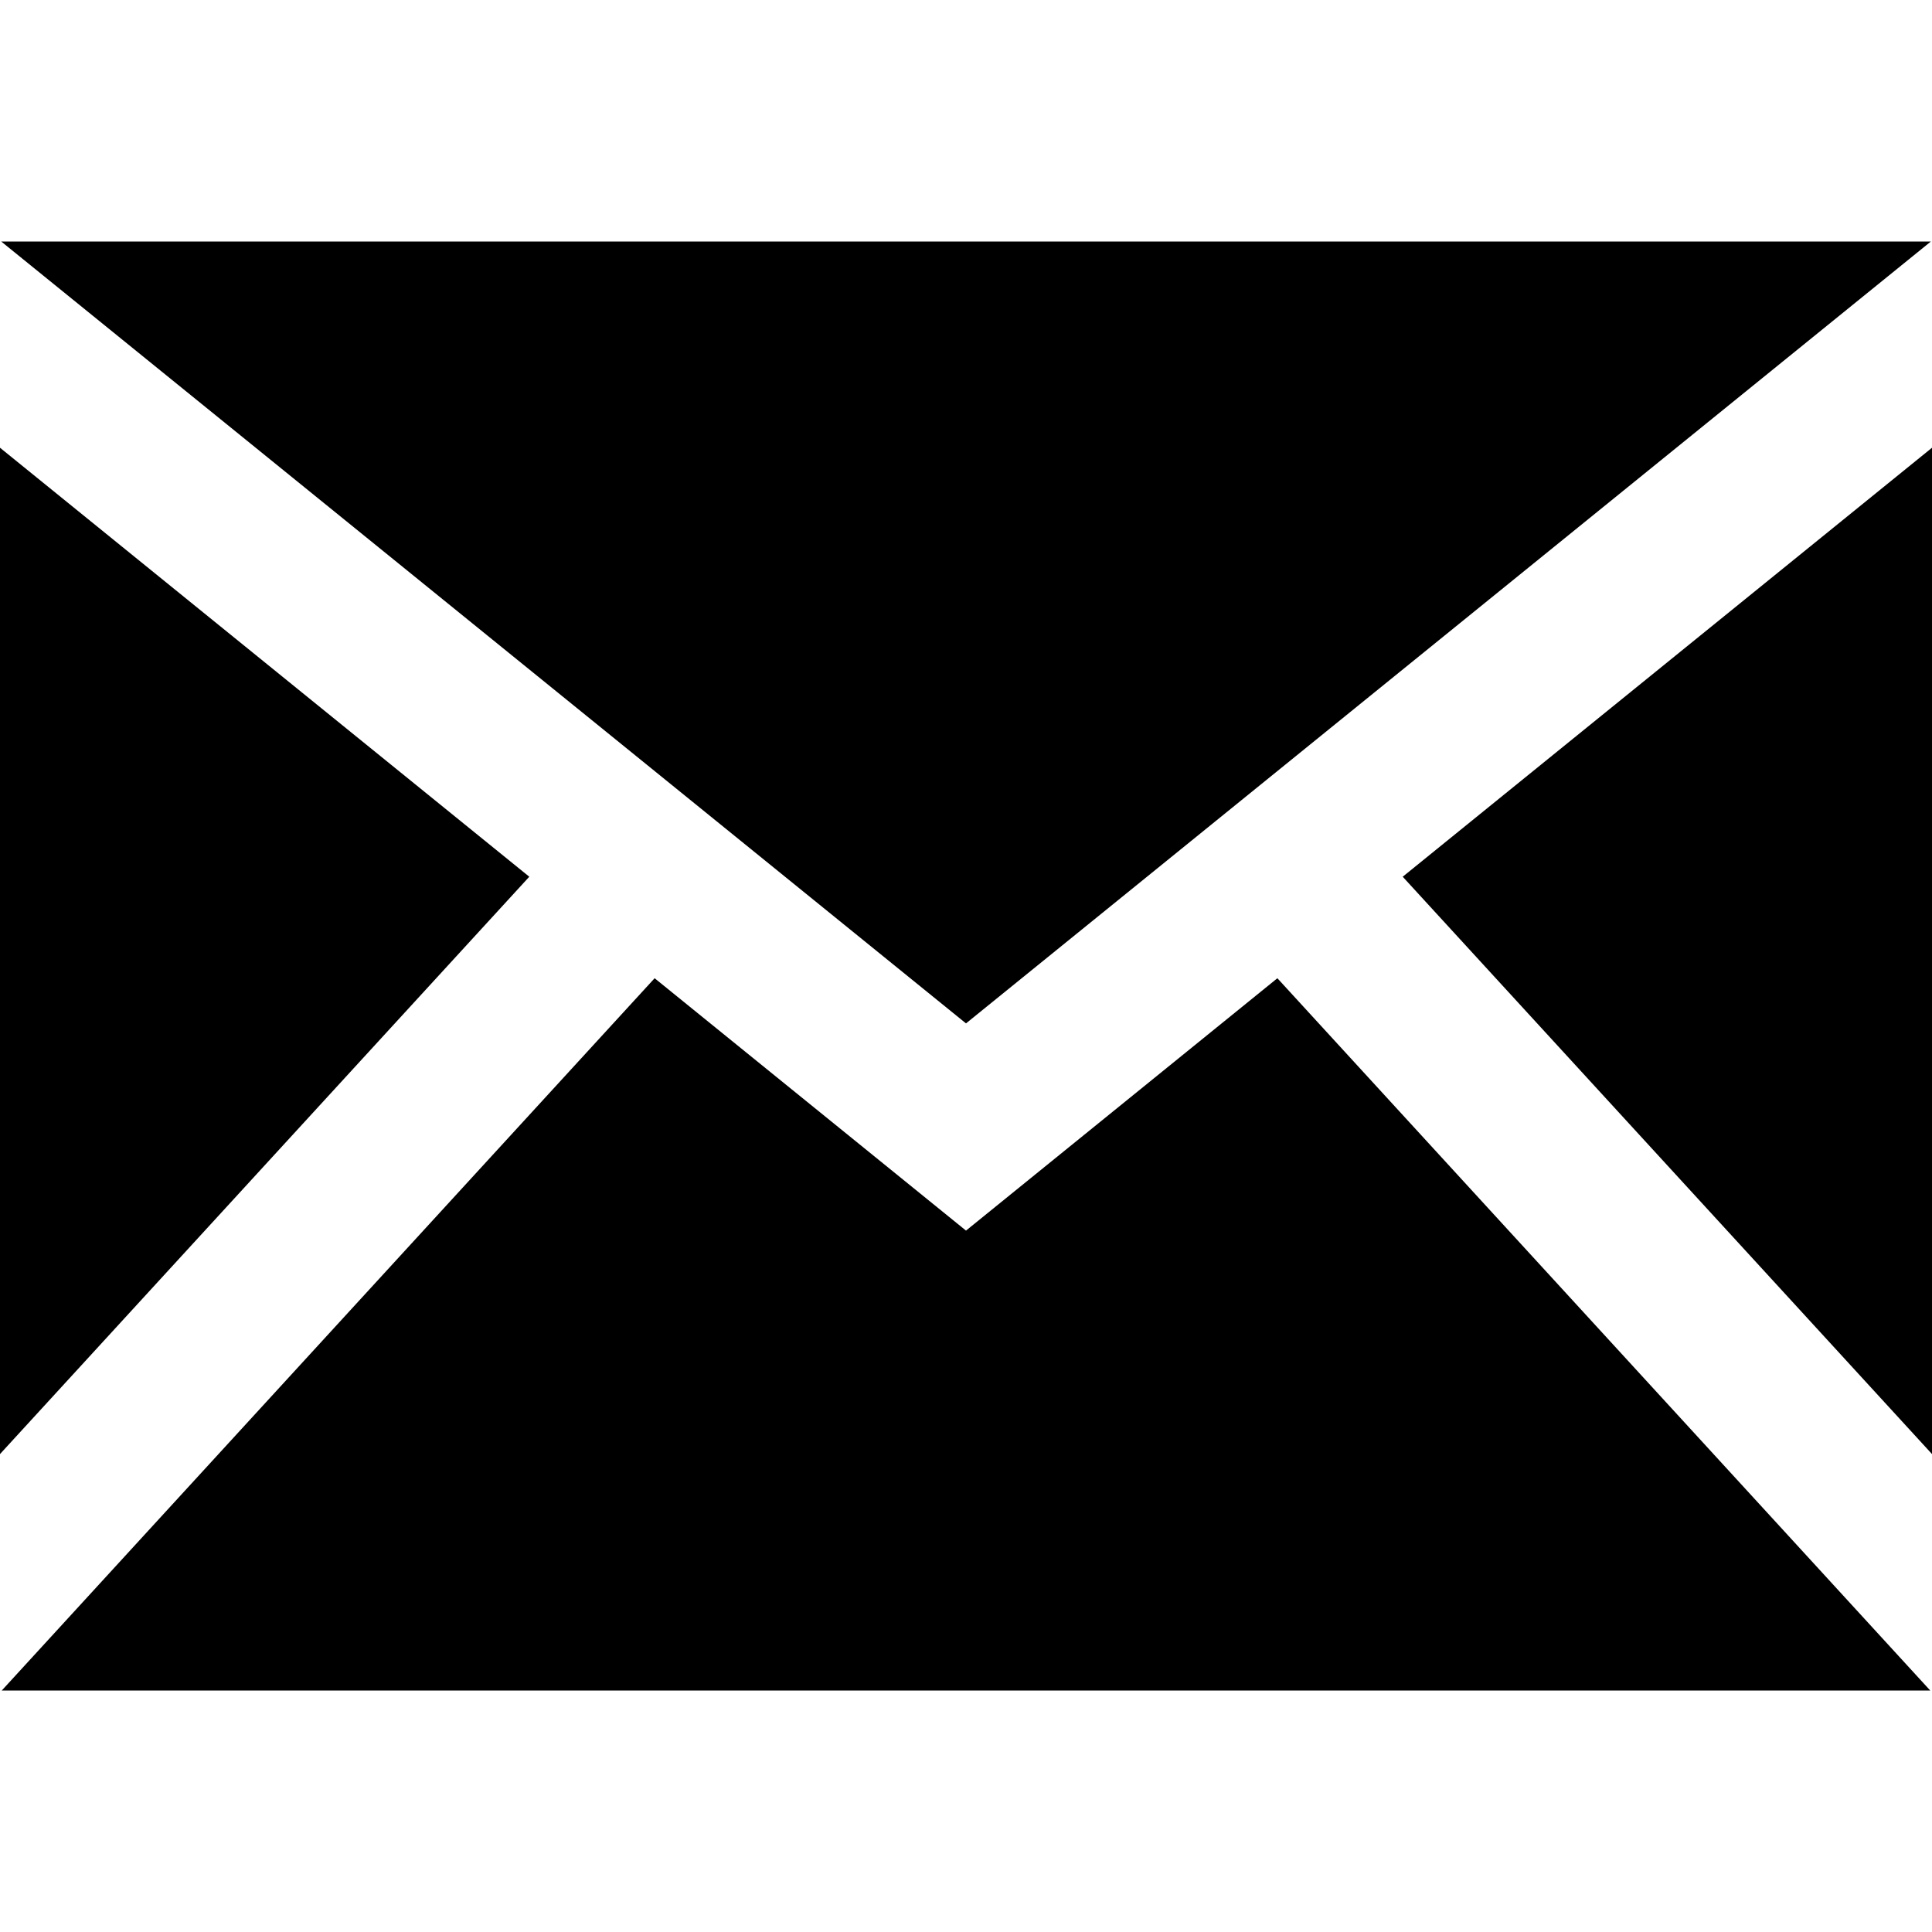
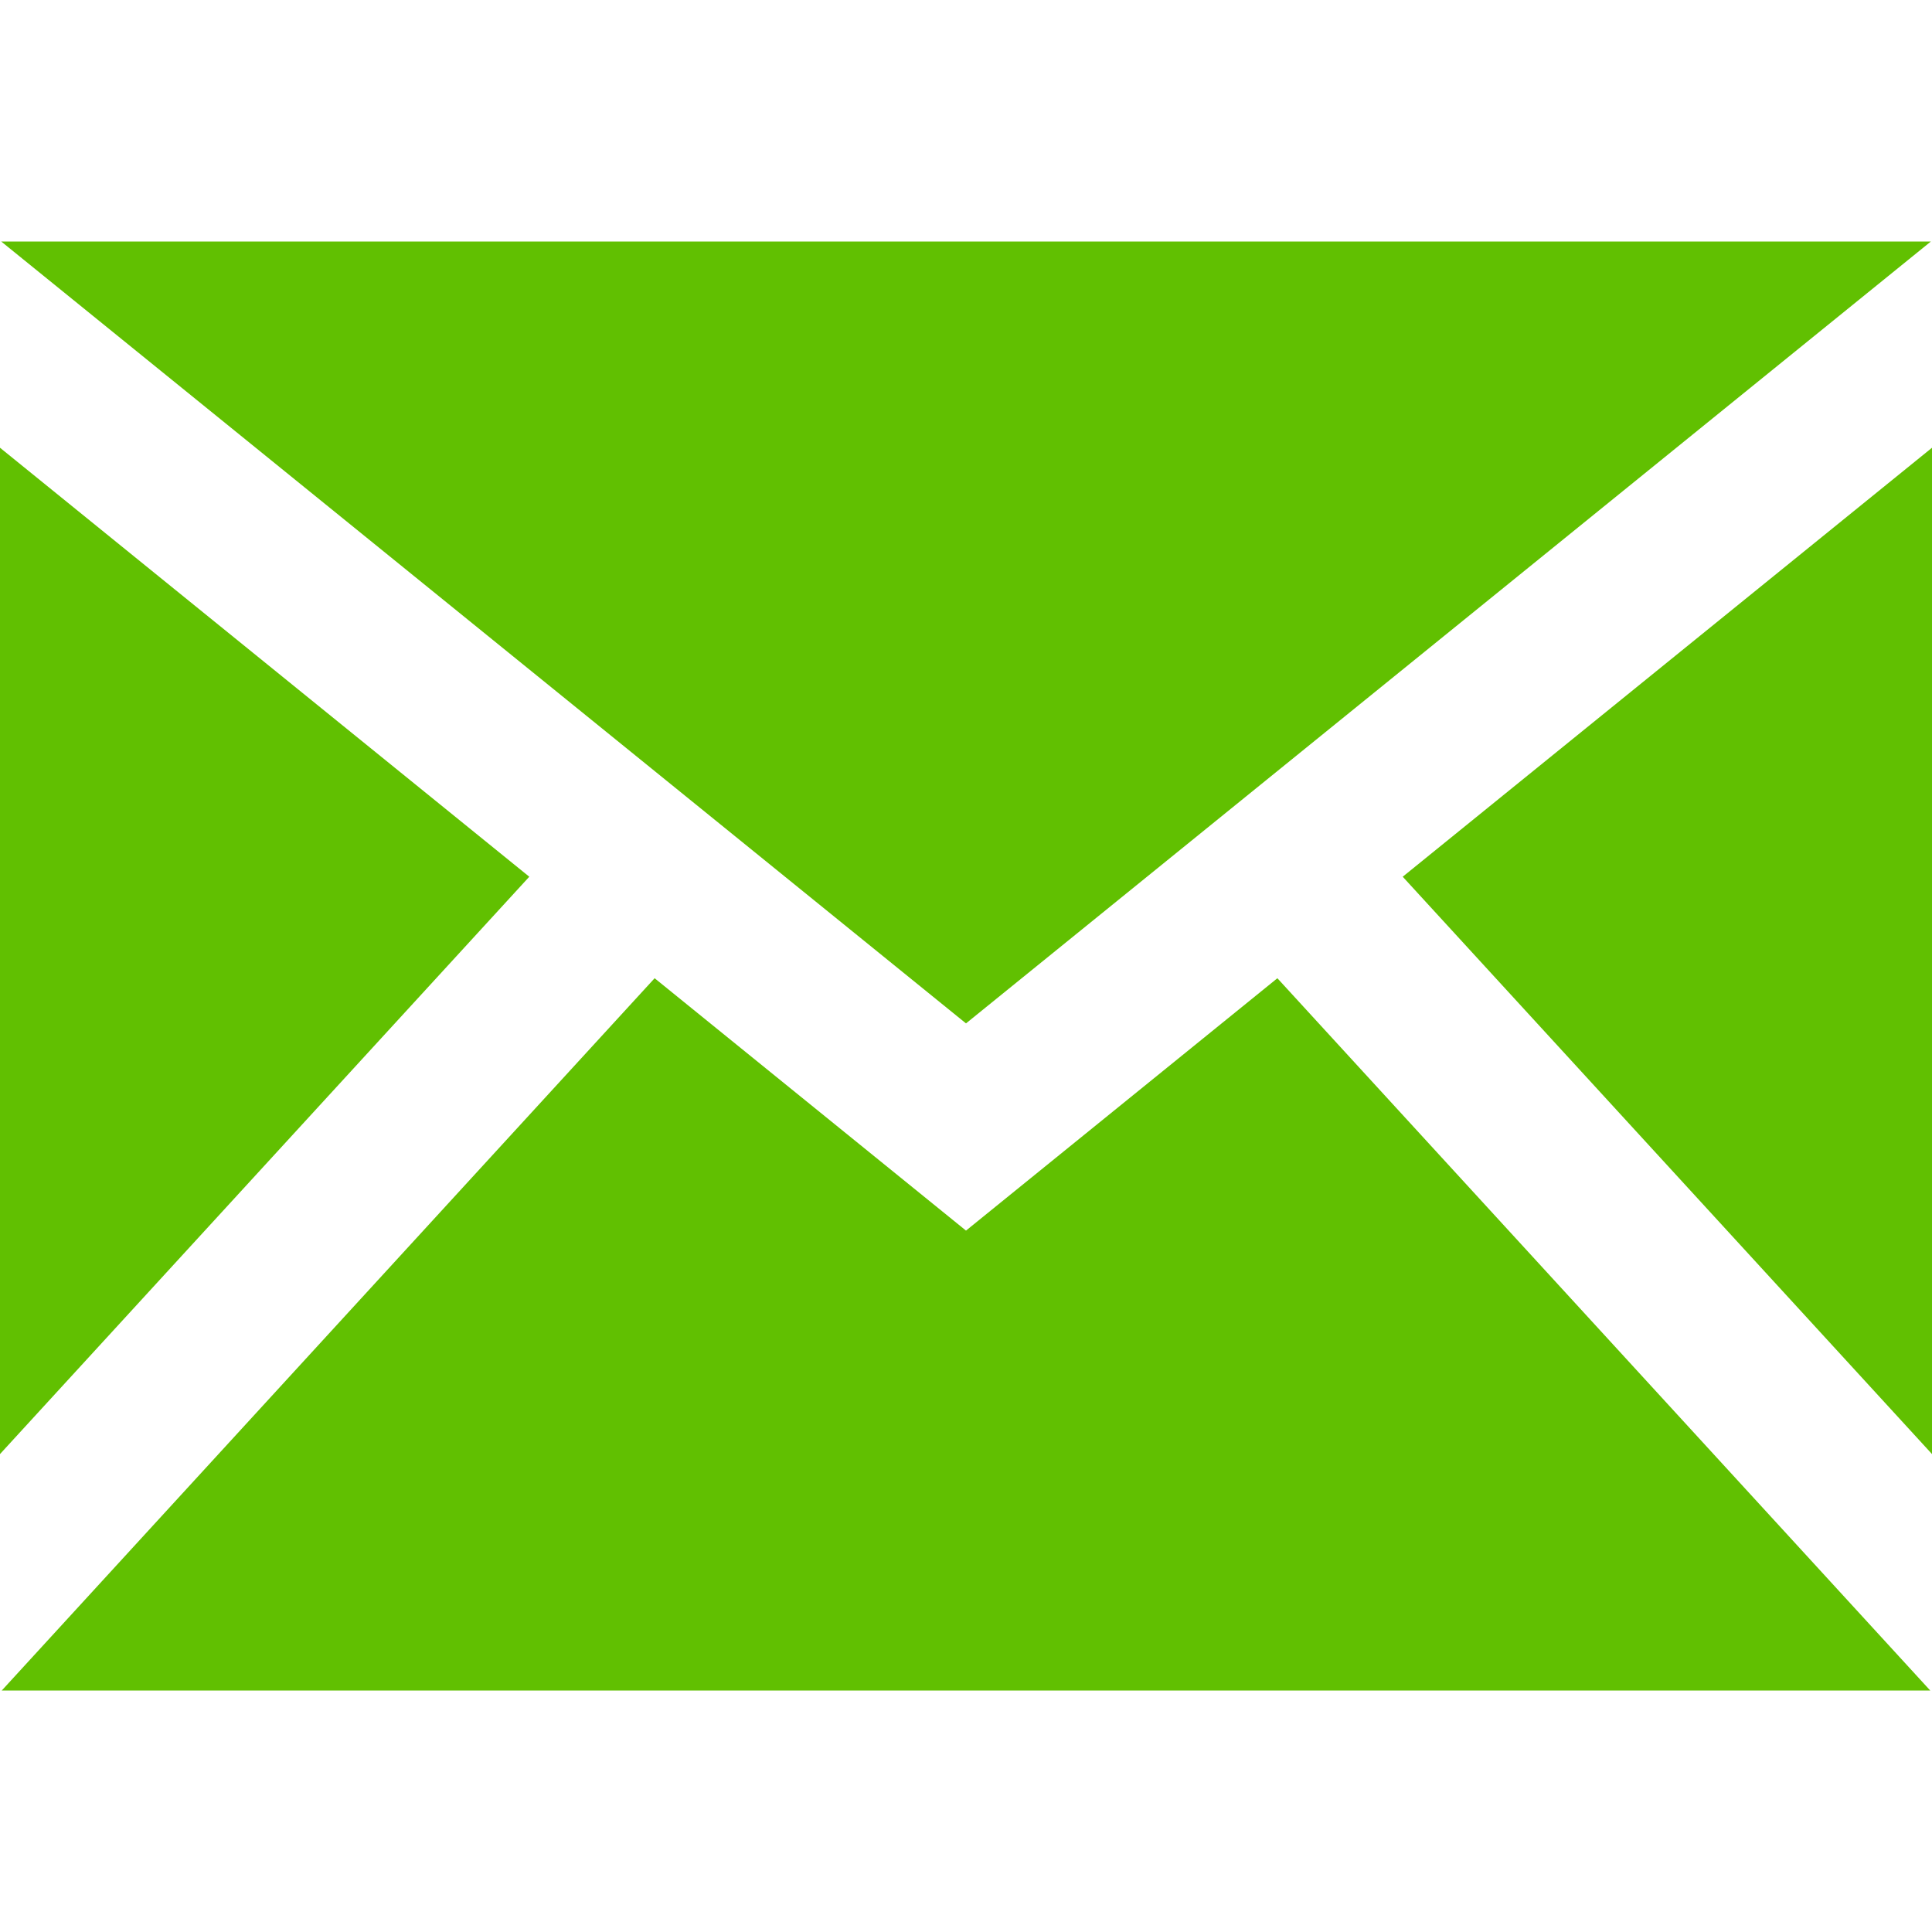
<svg xmlns="http://www.w3.org/2000/svg" width="50" height="50" viewBox="0 0 24 24">
-   <path d="M12 12.713l-11.985-9.713h23.971l-11.986 9.713zm-5.425-1.822l-6.575-5.329v12.501l6.575-7.172zm10.85 0l6.575 7.172v-12.501l-6.575 5.329zm-1.557 1.261l-3.868 3.135-3.868-3.135-8.11 8.848h23.956l-8.11-8.848z" />
+   <path fill="#61c001" d="M12 12.713l-11.985-9.713h23.971l-11.986 9.713zm-5.425-1.822l-6.575-5.329v12.501l6.575-7.172zm10.85 0l6.575 7.172v-12.501l-6.575 5.329zm-1.557 1.261l-3.868 3.135-3.868-3.135-8.11 8.848h23.956l-8.11-8.848z" />
</svg>
